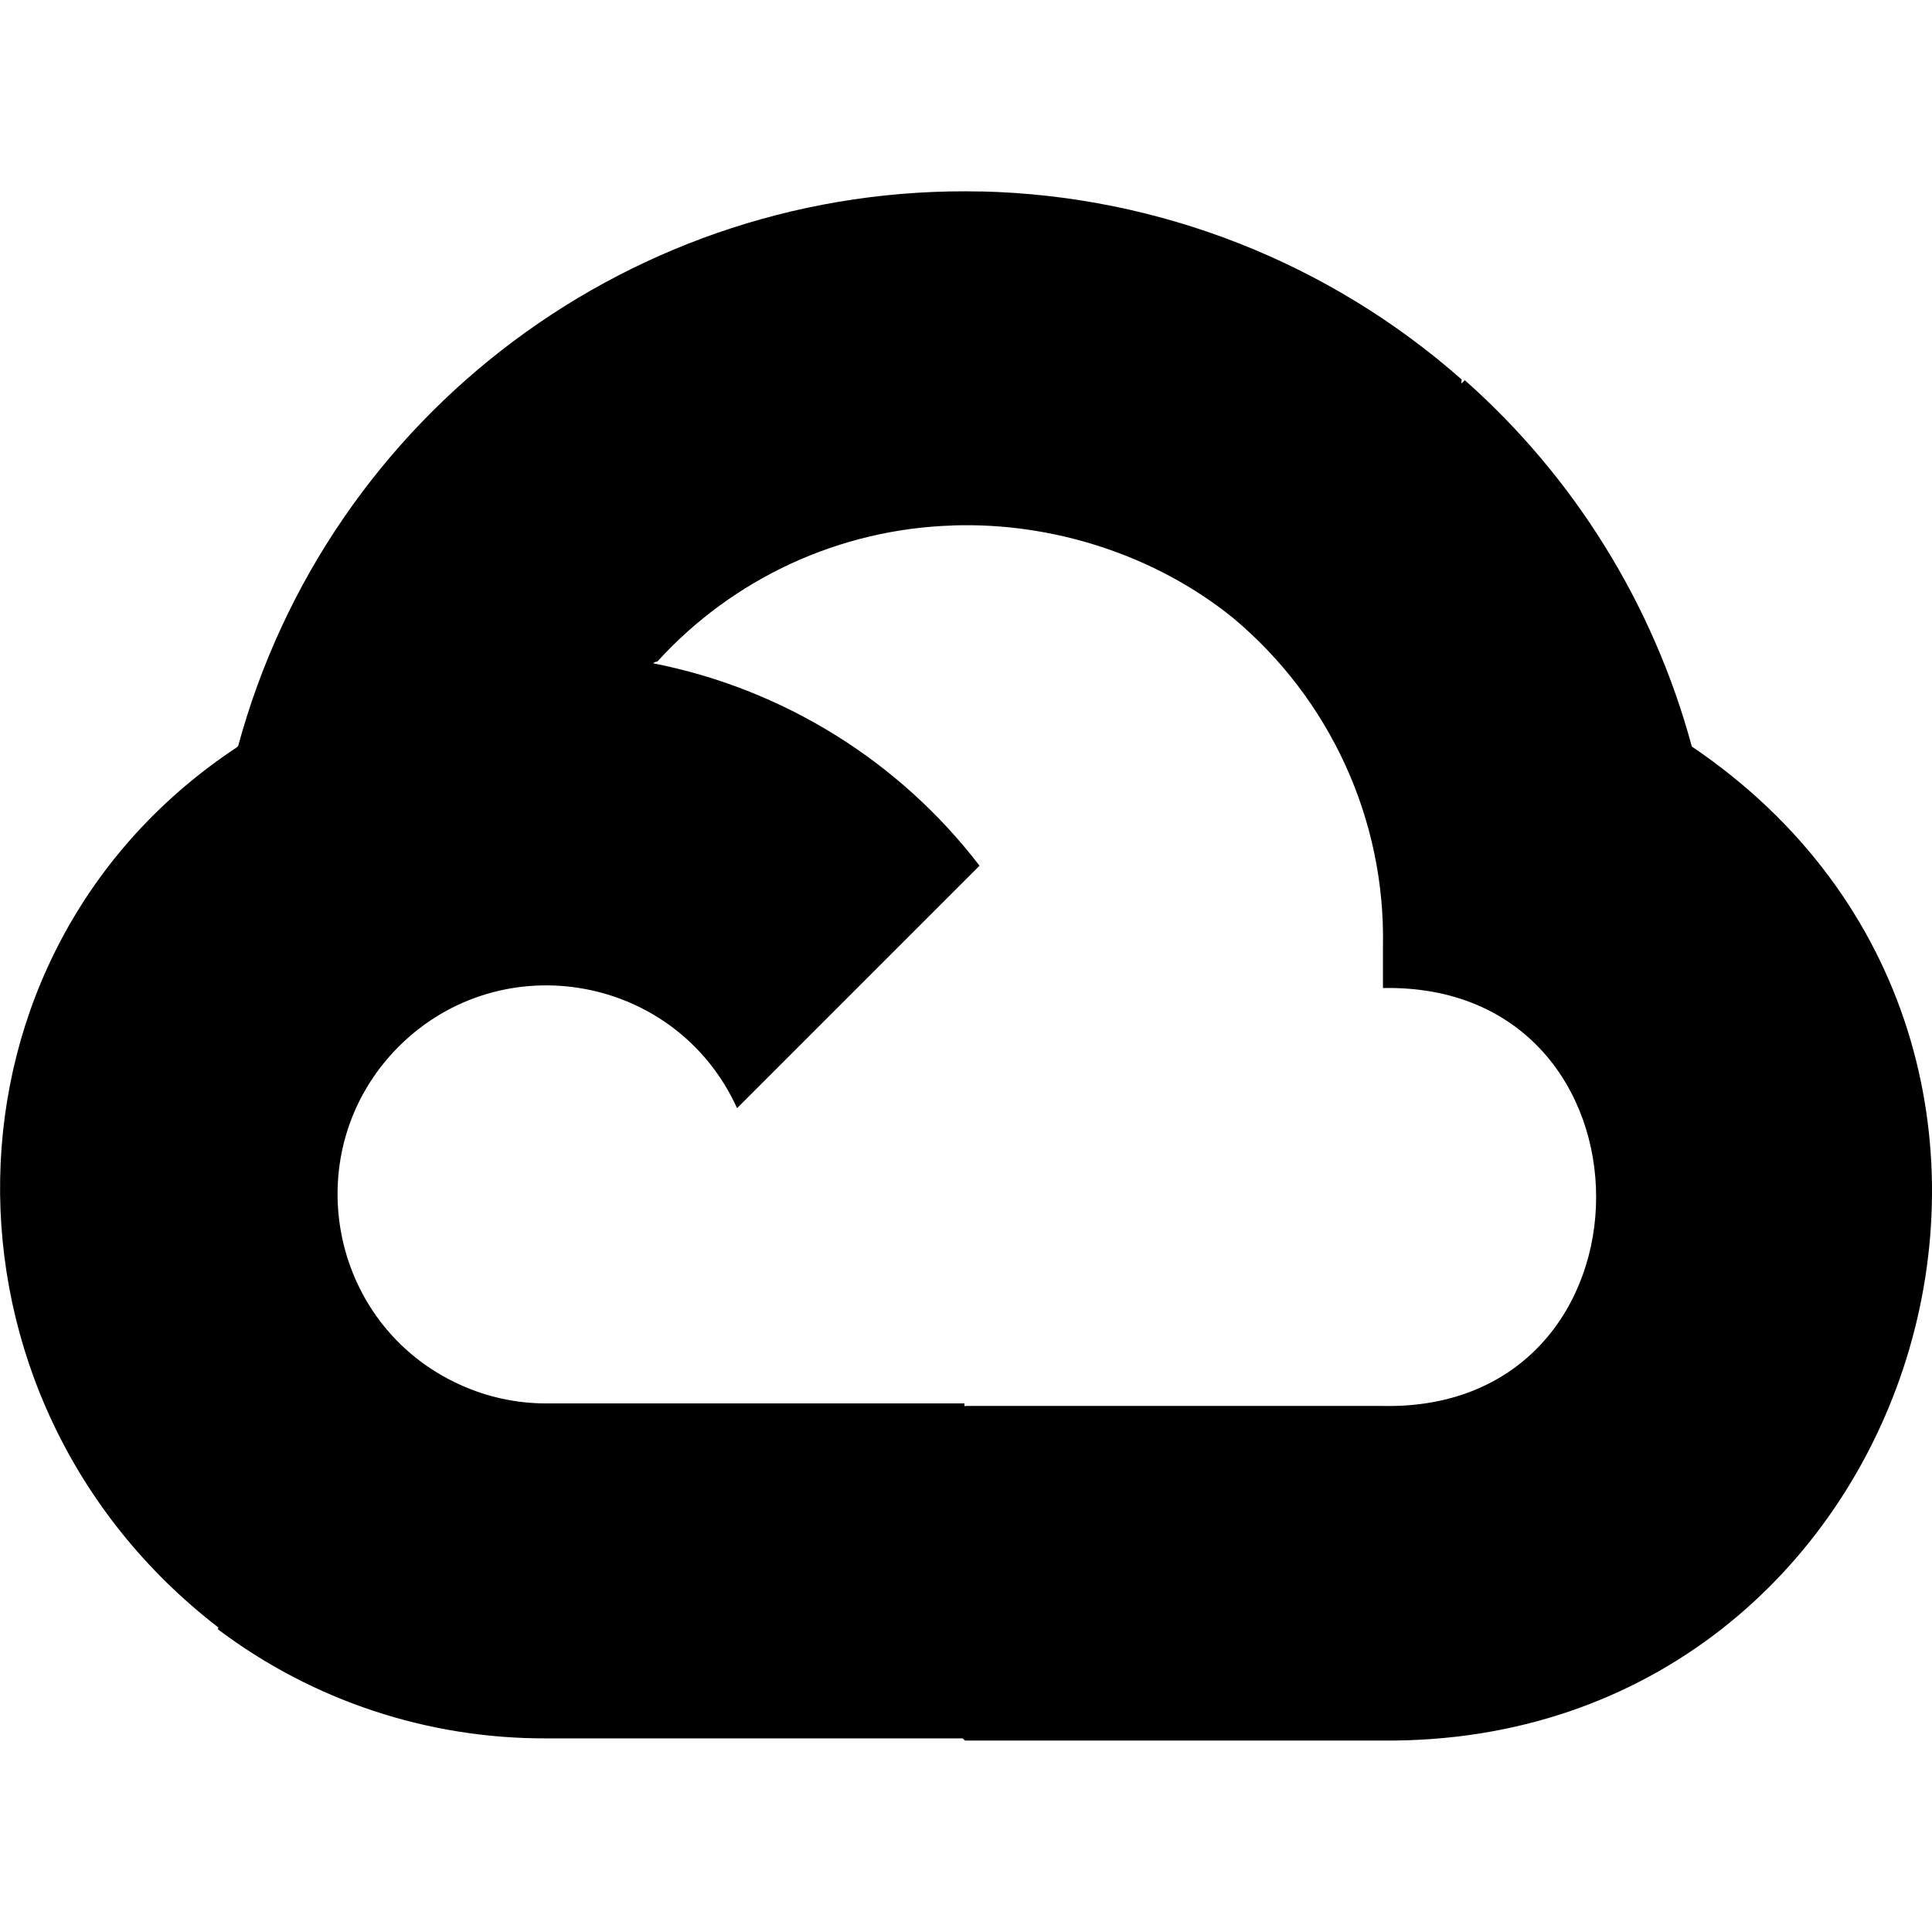
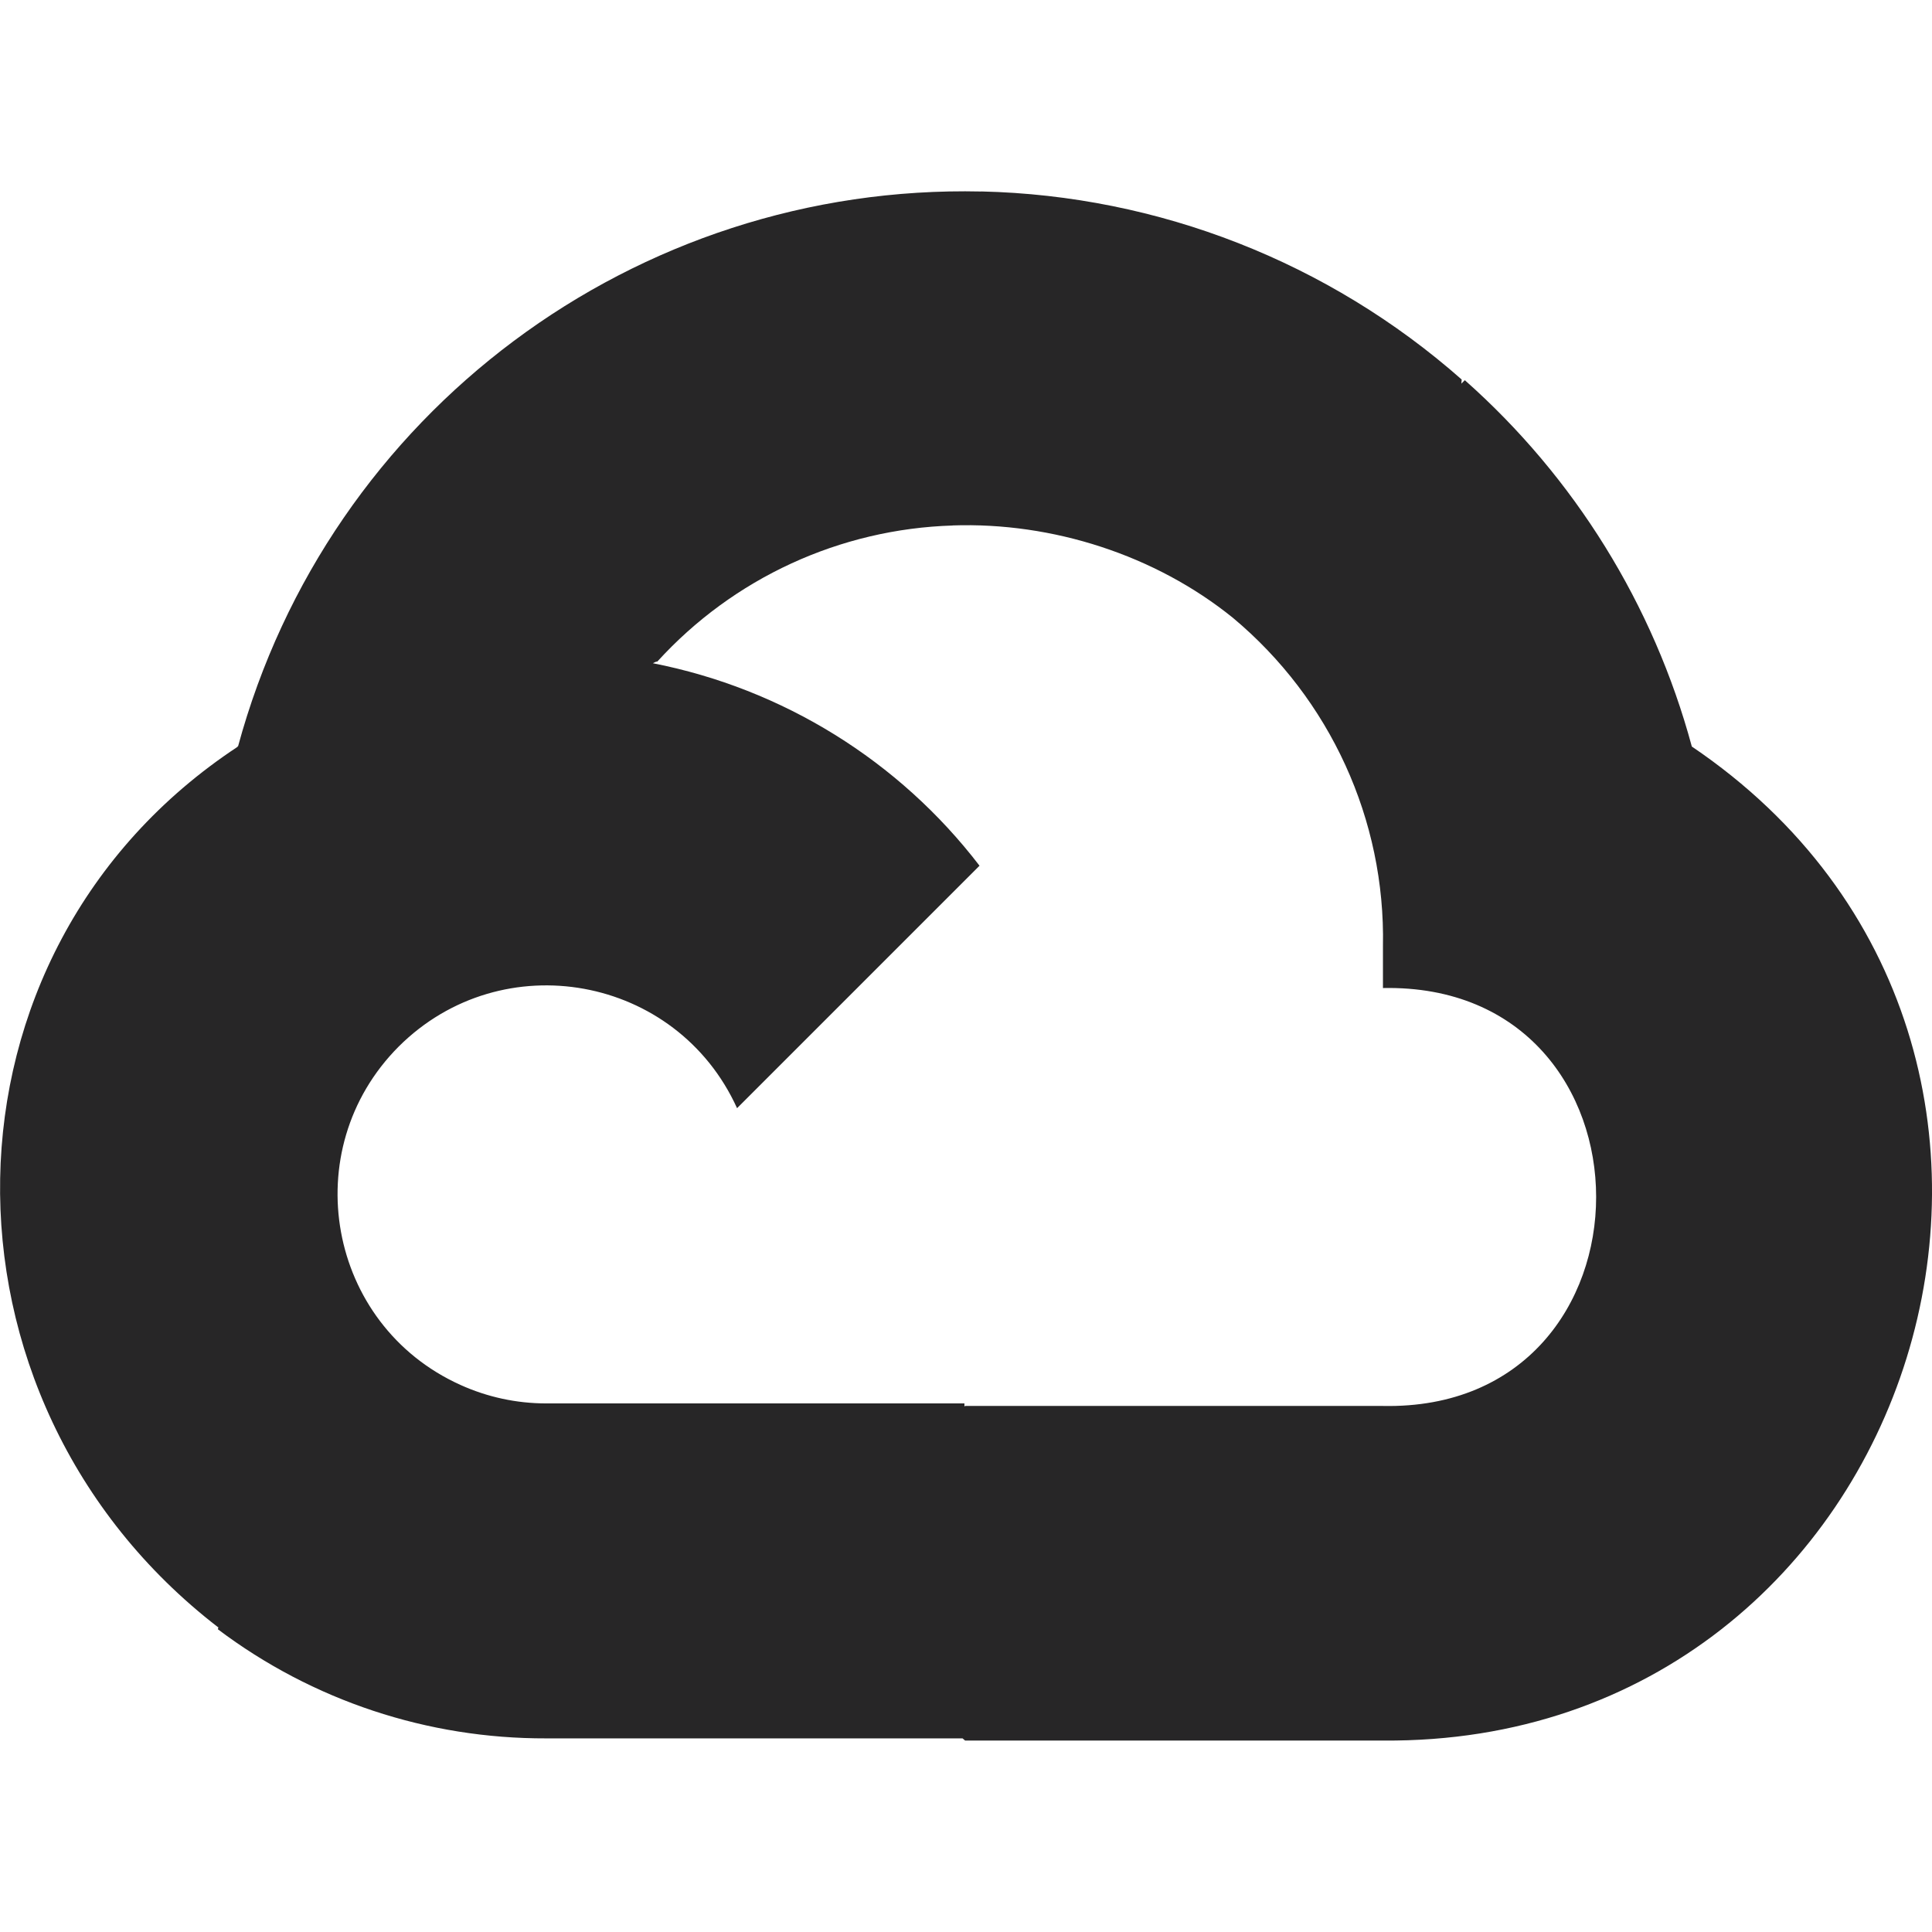
- <svg xmlns="http://www.w3.org/2000/svg" fill="#000000" width="800px" height="800px" viewBox="0 0 32 32">
-   <path d="M16.255 3.172c-5.729-0.13-10.813 3.661-12.313 9.193 0.068-0.026-0.073 0.016 0 0-5.167 3.401-5.229 10.812-0.328 14.589l0.005-0.010-0.010 0.042c1.568 1.182 3.474 1.813 5.438 1.807h6.896l0.042 0.036h6.922c8.917 0.073 12.5-11.469 5.115-16.464-0.635-2.349-1.943-4.458-3.76-6.068l-0.057 0.057 0.005-0.068c-2.203-1.943-5.021-3.047-7.953-3.115zM15.776 8.703c1.656-0.057 3.359 0.49 4.646 1.531 1.609 1.344 2.526 3.344 2.484 5.438v0.693c4.708-0.094 4.708 7.016 0 6.922h-6.922l-0.010 0.010v-0.052h-6.927c-0.49 0-0.974-0.104-1.422-0.307-2.203-0.995-2.729-3.891-1.021-5.604 1.714-1.708 4.604-1.182 5.604 1.021l4.016-4.016c-1.333-1.74-3.26-2.932-5.411-3.354 0.026-0.010 0.052-0.031 0.073-0.026 1.26-1.385 3.026-2.198 4.896-2.255z" />
+ <svg xmlns="http://www.w3.org/2000/svg" fill="#000000" width="800px" height="800px" viewBox="0 0 32 32" version="1.1" id="svg4">
+   <defs id="defs8" />
+   <path d="M16.255 3.172c-5.729-0.13-10.813 3.661-12.313 9.193 0.068-0.026-0.073 0.016 0 0-5.167 3.401-5.229 10.812-0.328 14.589l0.005-0.010-0.010 0.042c1.568 1.182 3.474 1.813 5.438 1.807h6.896l0.042 0.036h6.922c8.917 0.073 12.5-11.469 5.115-16.464-0.635-2.349-1.943-4.458-3.76-6.068l-0.057 0.057 0.005-0.068c-2.203-1.943-5.021-3.047-7.953-3.115zM15.776 8.703c1.656-0.057 3.359 0.49 4.646 1.531 1.609 1.344 2.526 3.344 2.484 5.438v0.693c4.708-0.094 4.708 7.016 0 6.922h-6.922l-0.010 0.010v-0.052h-6.927c-0.49 0-0.974-0.104-1.422-0.307-2.203-0.995-2.729-3.891-1.021-5.604 1.714-1.708 4.604-1.182 5.604 1.021l4.016-4.016c-1.333-1.74-3.26-2.932-5.411-3.354 0.026-0.010 0.052-0.031 0.073-0.026 1.26-1.385 3.026-2.198 4.896-2.255z" id="path2" style="fill:#272627;fill-opacity:1" />
</svg>
